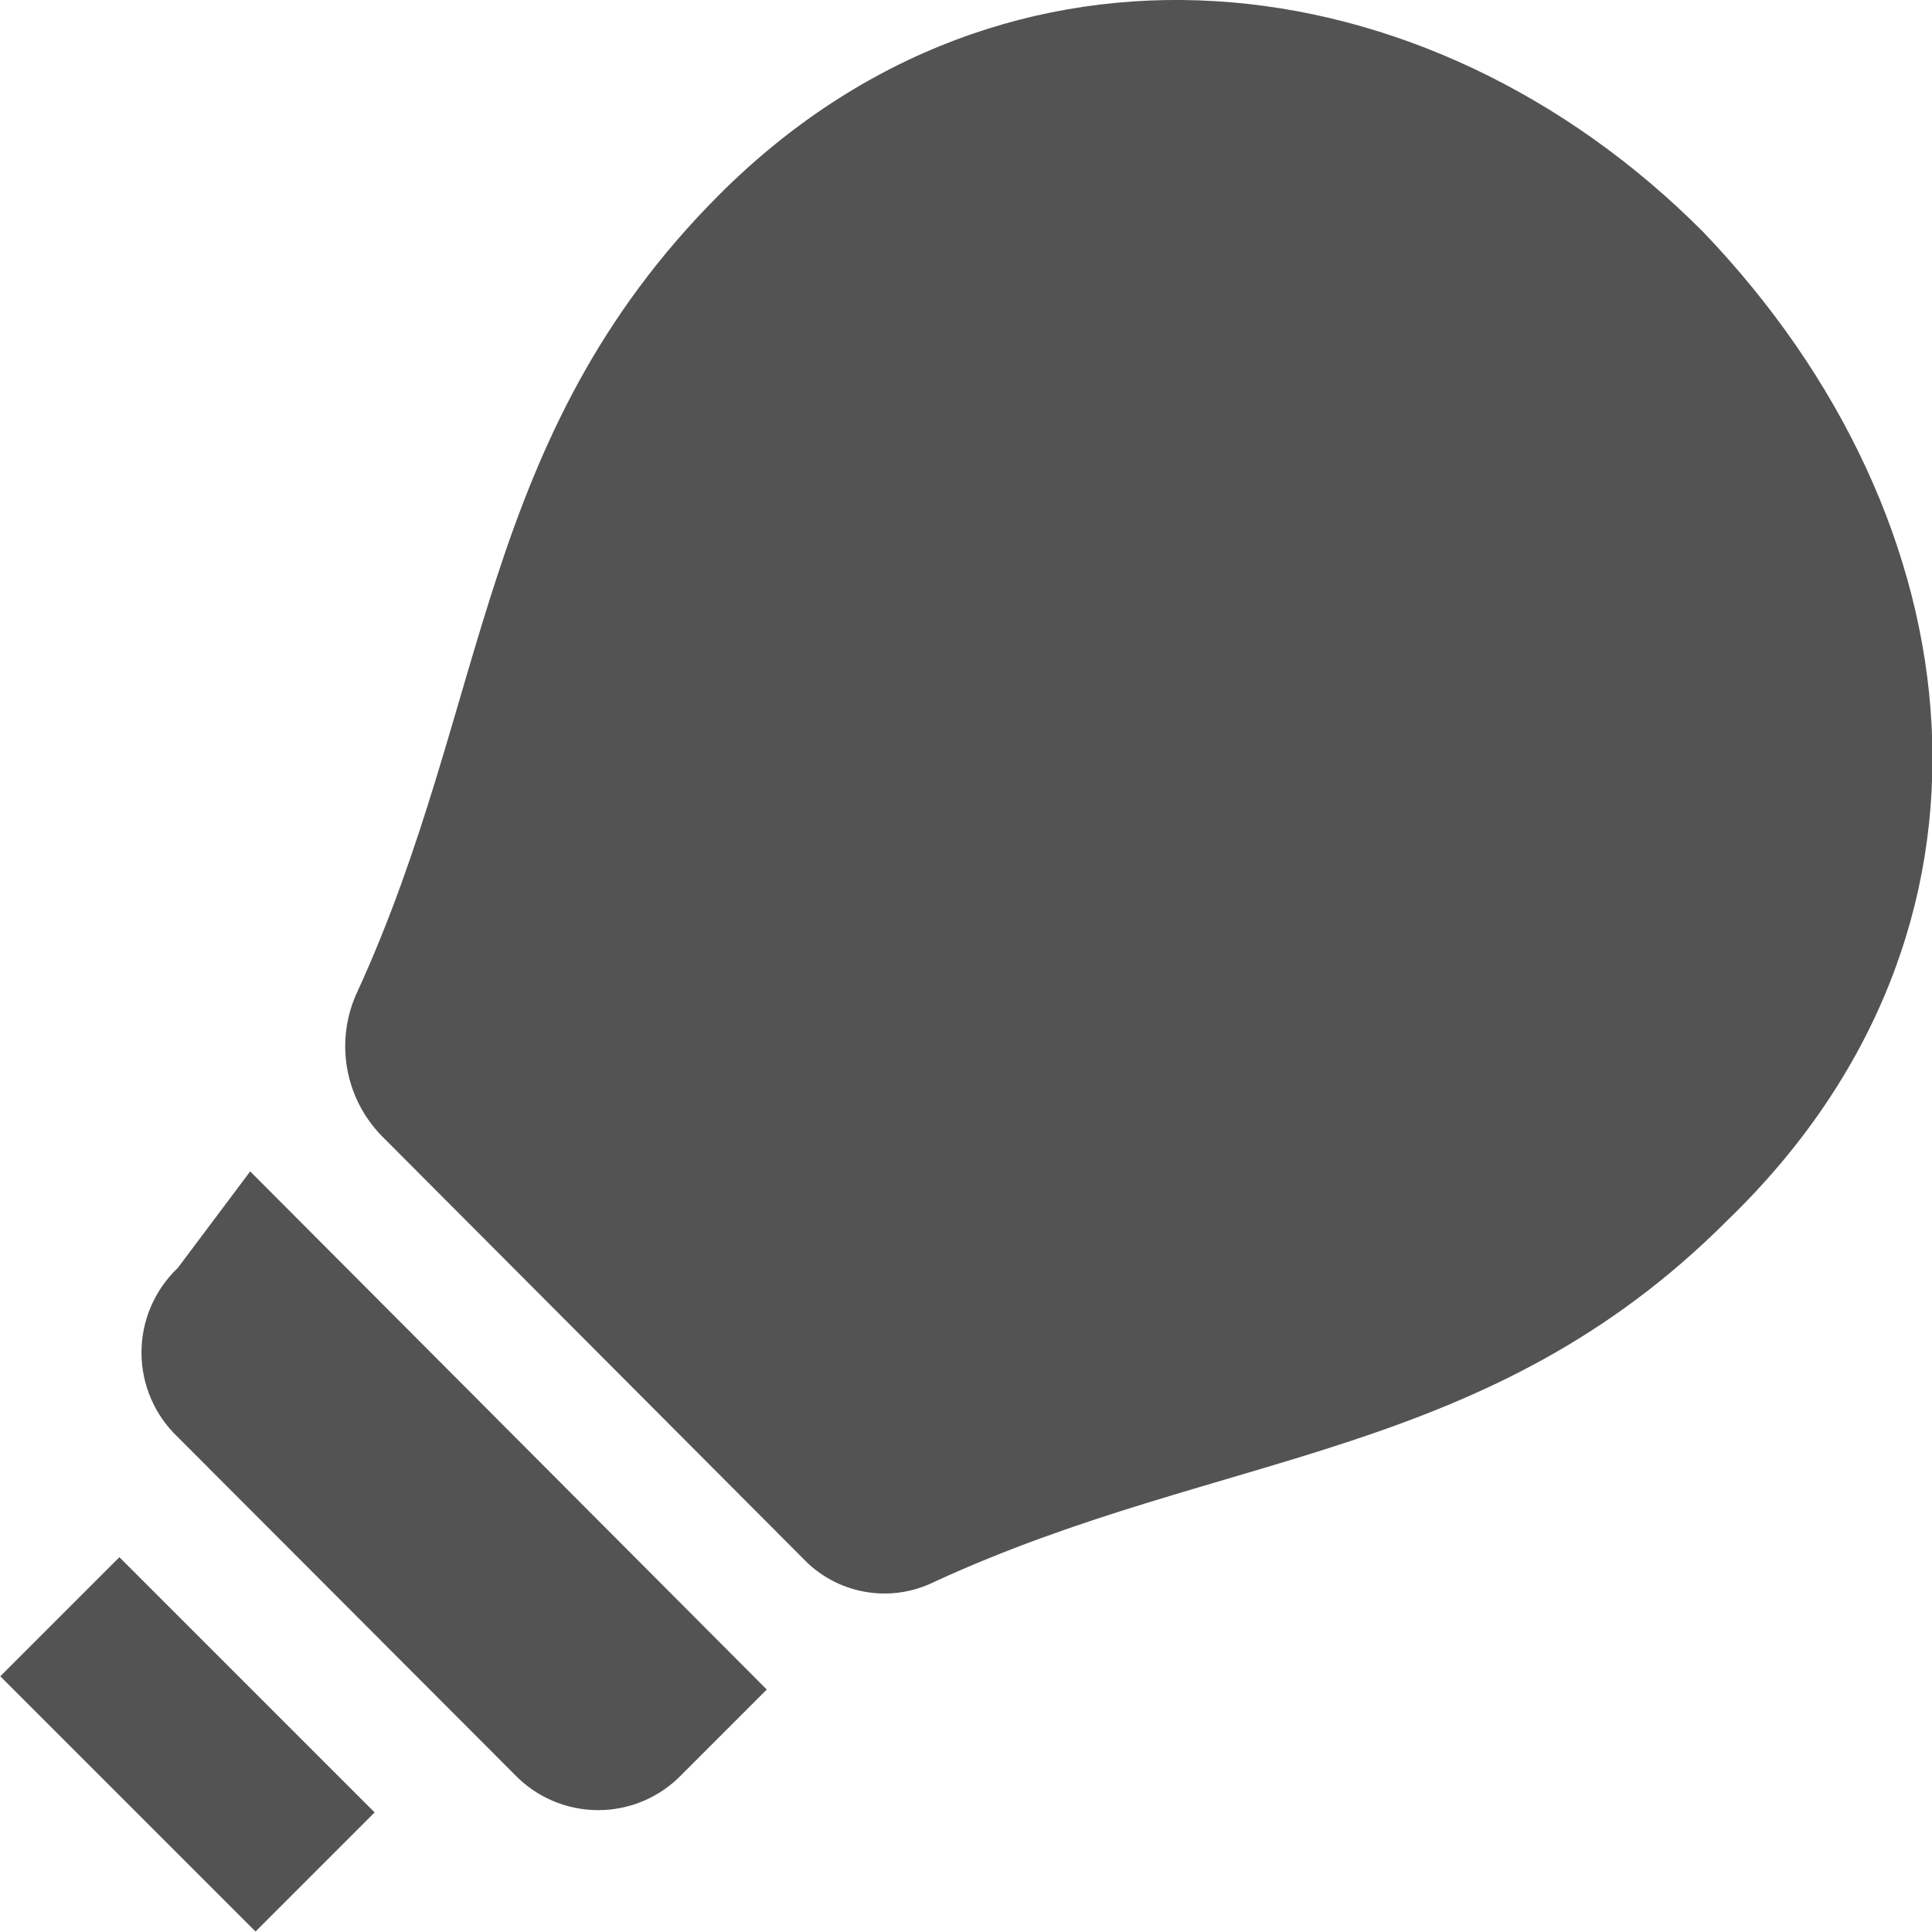
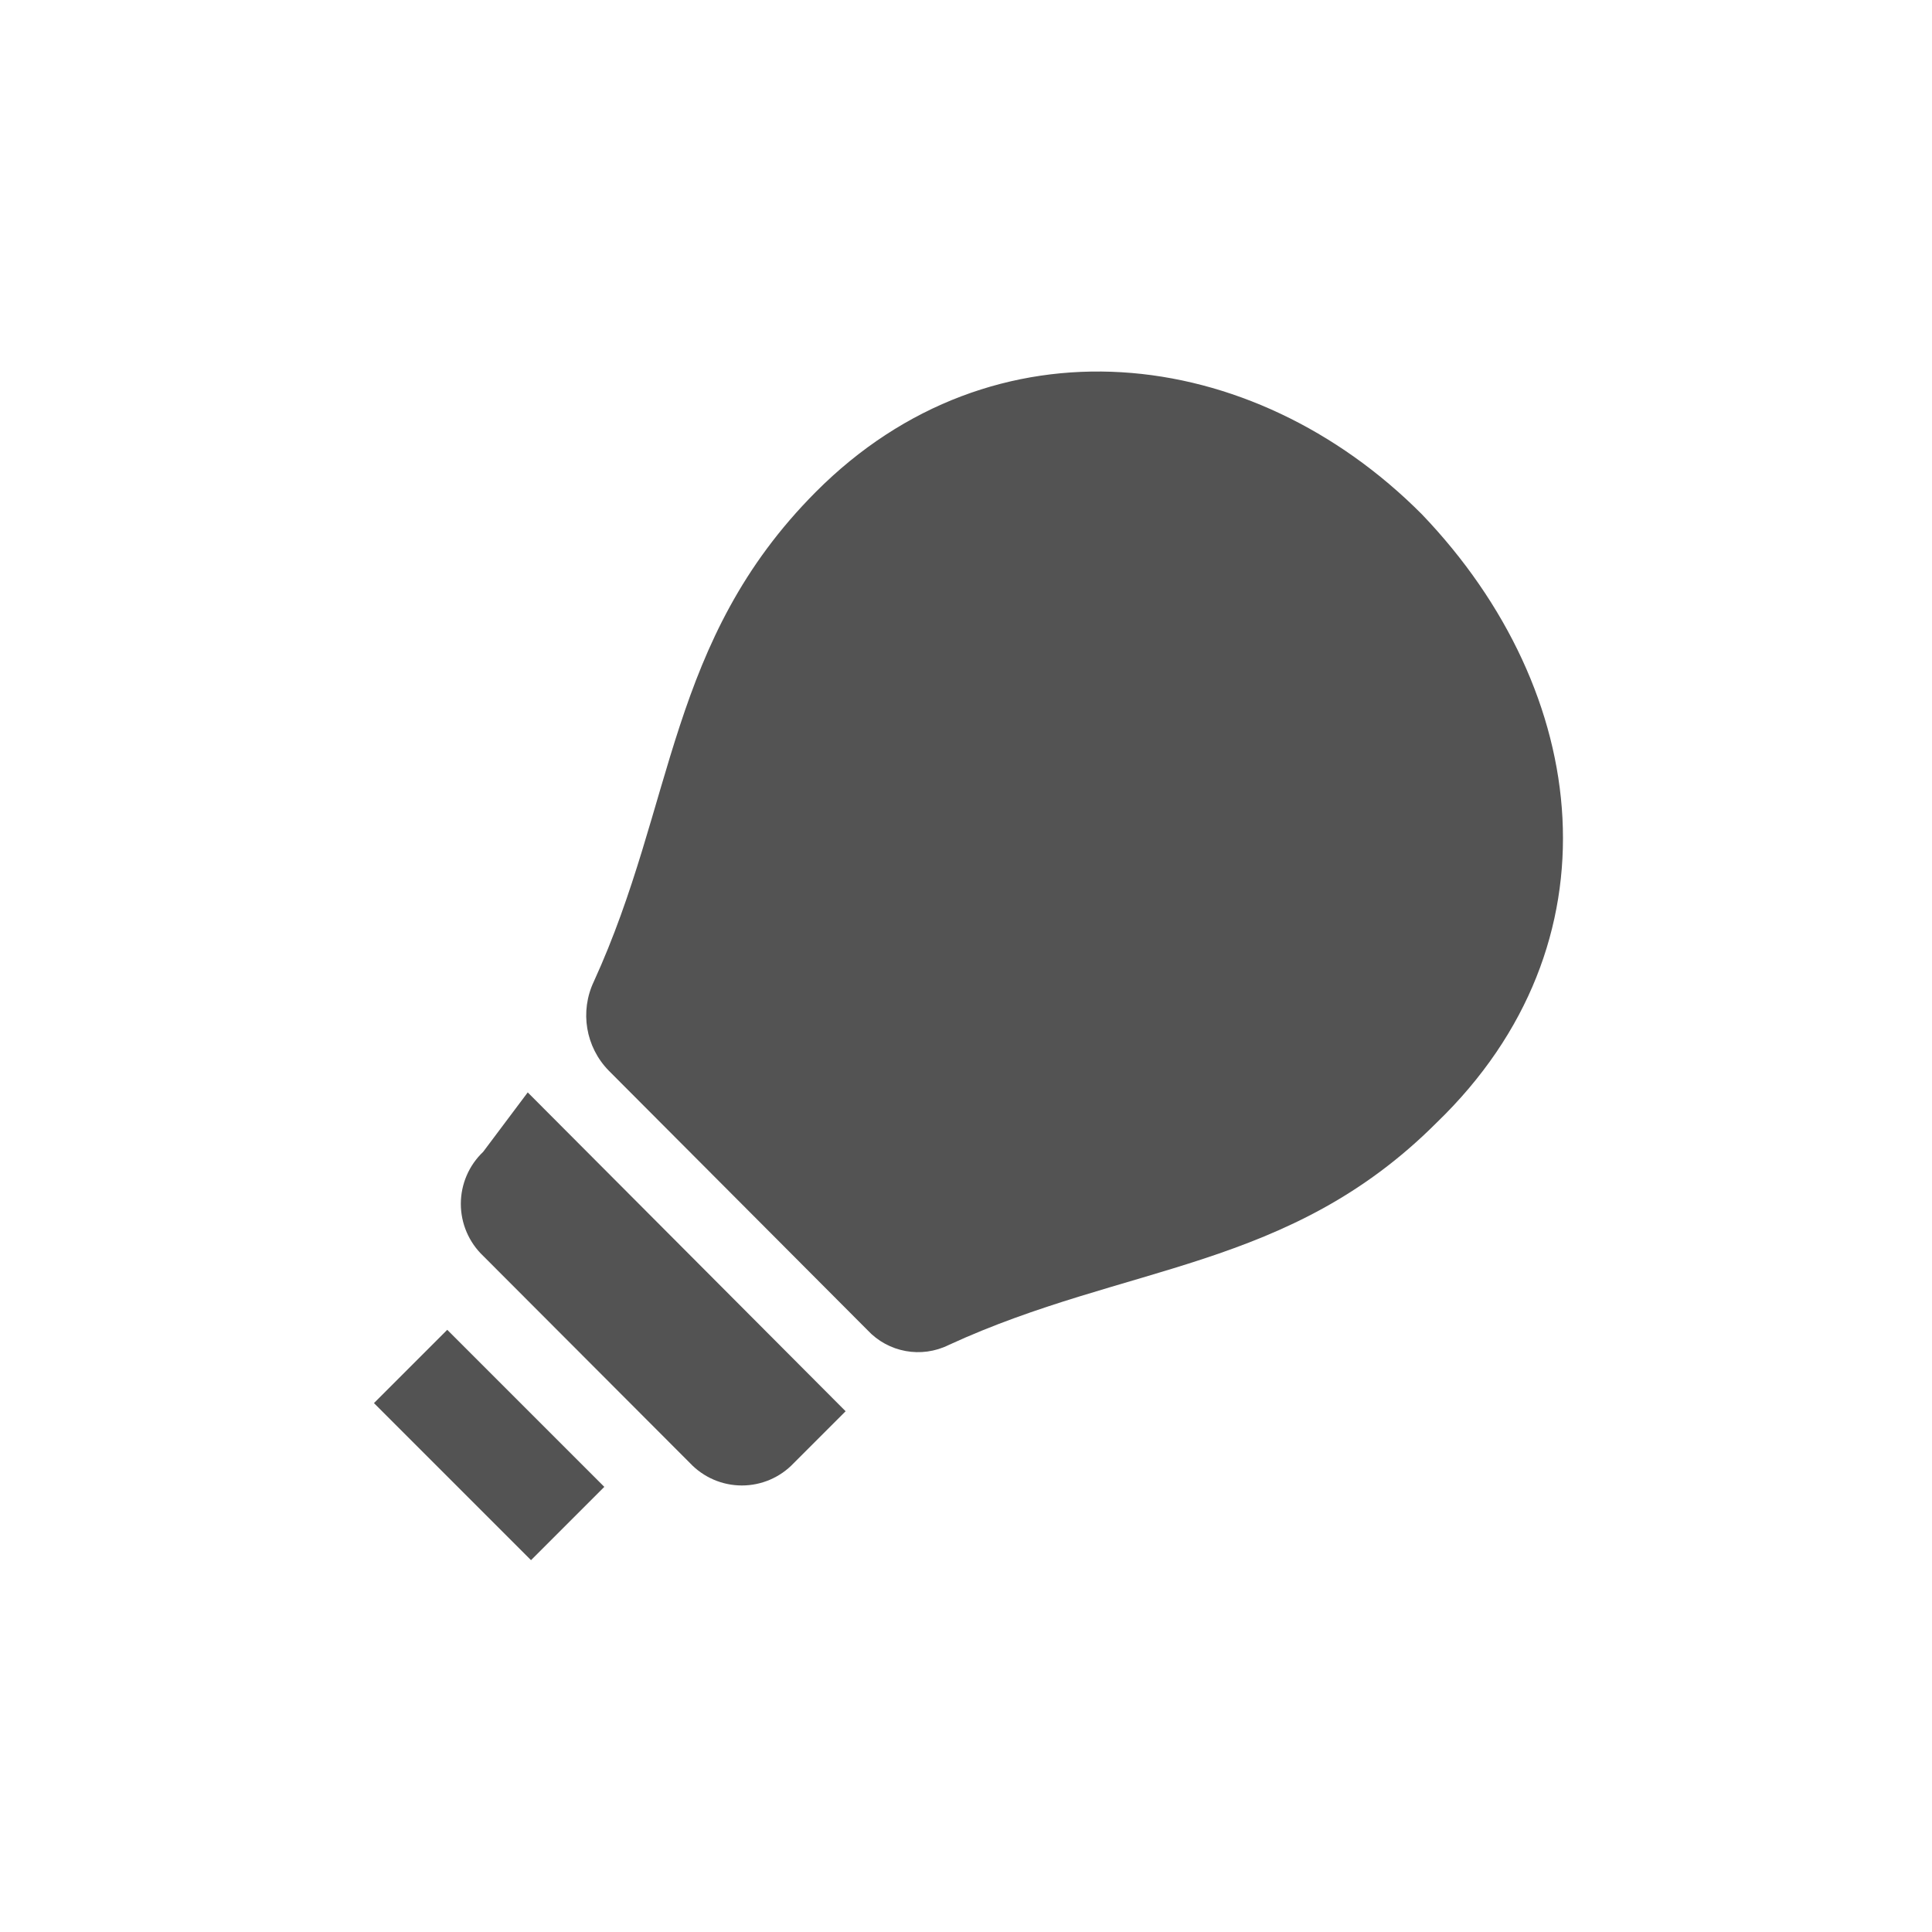
- <svg xmlns="http://www.w3.org/2000/svg" id="activate_icon" data-name="activate icon" viewBox="0 0 16 16">
-   <path id="Path_32" data-name="Path 32" d="M4.184,14.689,1.4,11.9a.966.966,0,0,1,0-1.4L2,9.7l4.278,4.291-.7.7A.96.96,0,0,1,4.184,14.689Z" transform="translate(0.072 0.001)" fill="#535353" />
-   <path id="Path_34" data-name="Path 34" d="M0,0,2.989,0l0,1.395L0,1.395Z" transform="translate(0.989 12.896) rotate(45)" fill="#535353" />
-   <path id="Path_33" data-name="Path 33" d="M14.043,1.9C11.755-.4,8.272-.8,5.884,1.6c-1.99,2-1.89,4.191-2.985,6.586a1.063,1.063,0,0,0,.2,1.2l3.482,3.492a.93.93,0,0,0,1.094.2c2.388-1.1,4.577-1,6.567-2.993C16.73,7.683,16.332,4.291,14.043,1.9Z" transform="translate(0.063 0.022)" fill="#535353" />
+ <svg xmlns="http://www.w3.org/2000/svg" viewBox="0 0 26 26">
+   <g id="ActivateBlotterButton" transform="translate(-128.966)">
+     <g id="activate_icon" data-name="activate icon" transform="translate(133.996 5)">
+       <path id="Path_32" data-name="Path 32" d="M4.184,14.689,1.4,11.9a.966.966,0,0,1,0-1.4L2,9.7l4.278,4.291-.7.7A.96.96,0,0,1,4.184,14.689Z" transform="translate(0.072 0.001)" fill="#535353" />
+       <path id="Path_34" data-name="Path 34" d="M0,0,2.989,0l0,1.395L0,1.395Z" transform="translate(0.989 12.896) rotate(45)" fill="#535353" />
+       <path id="Path_33" data-name="Path 33" d="M14.043,1.9C11.755-.4,8.272-.8,5.884,1.6c-1.99,2-1.89,4.191-2.985,6.586a1.063,1.063,0,0,0,.2,1.2l3.482,3.492a.93.93,0,0,0,1.094.2c2.388-1.1,4.577-1,6.567-2.993C16.73,7.683,16.332,4.291,14.043,1.9Z" transform="translate(0.063 0.022)" fill="#535353" />
+     </g>
+   </g>
</svg>
